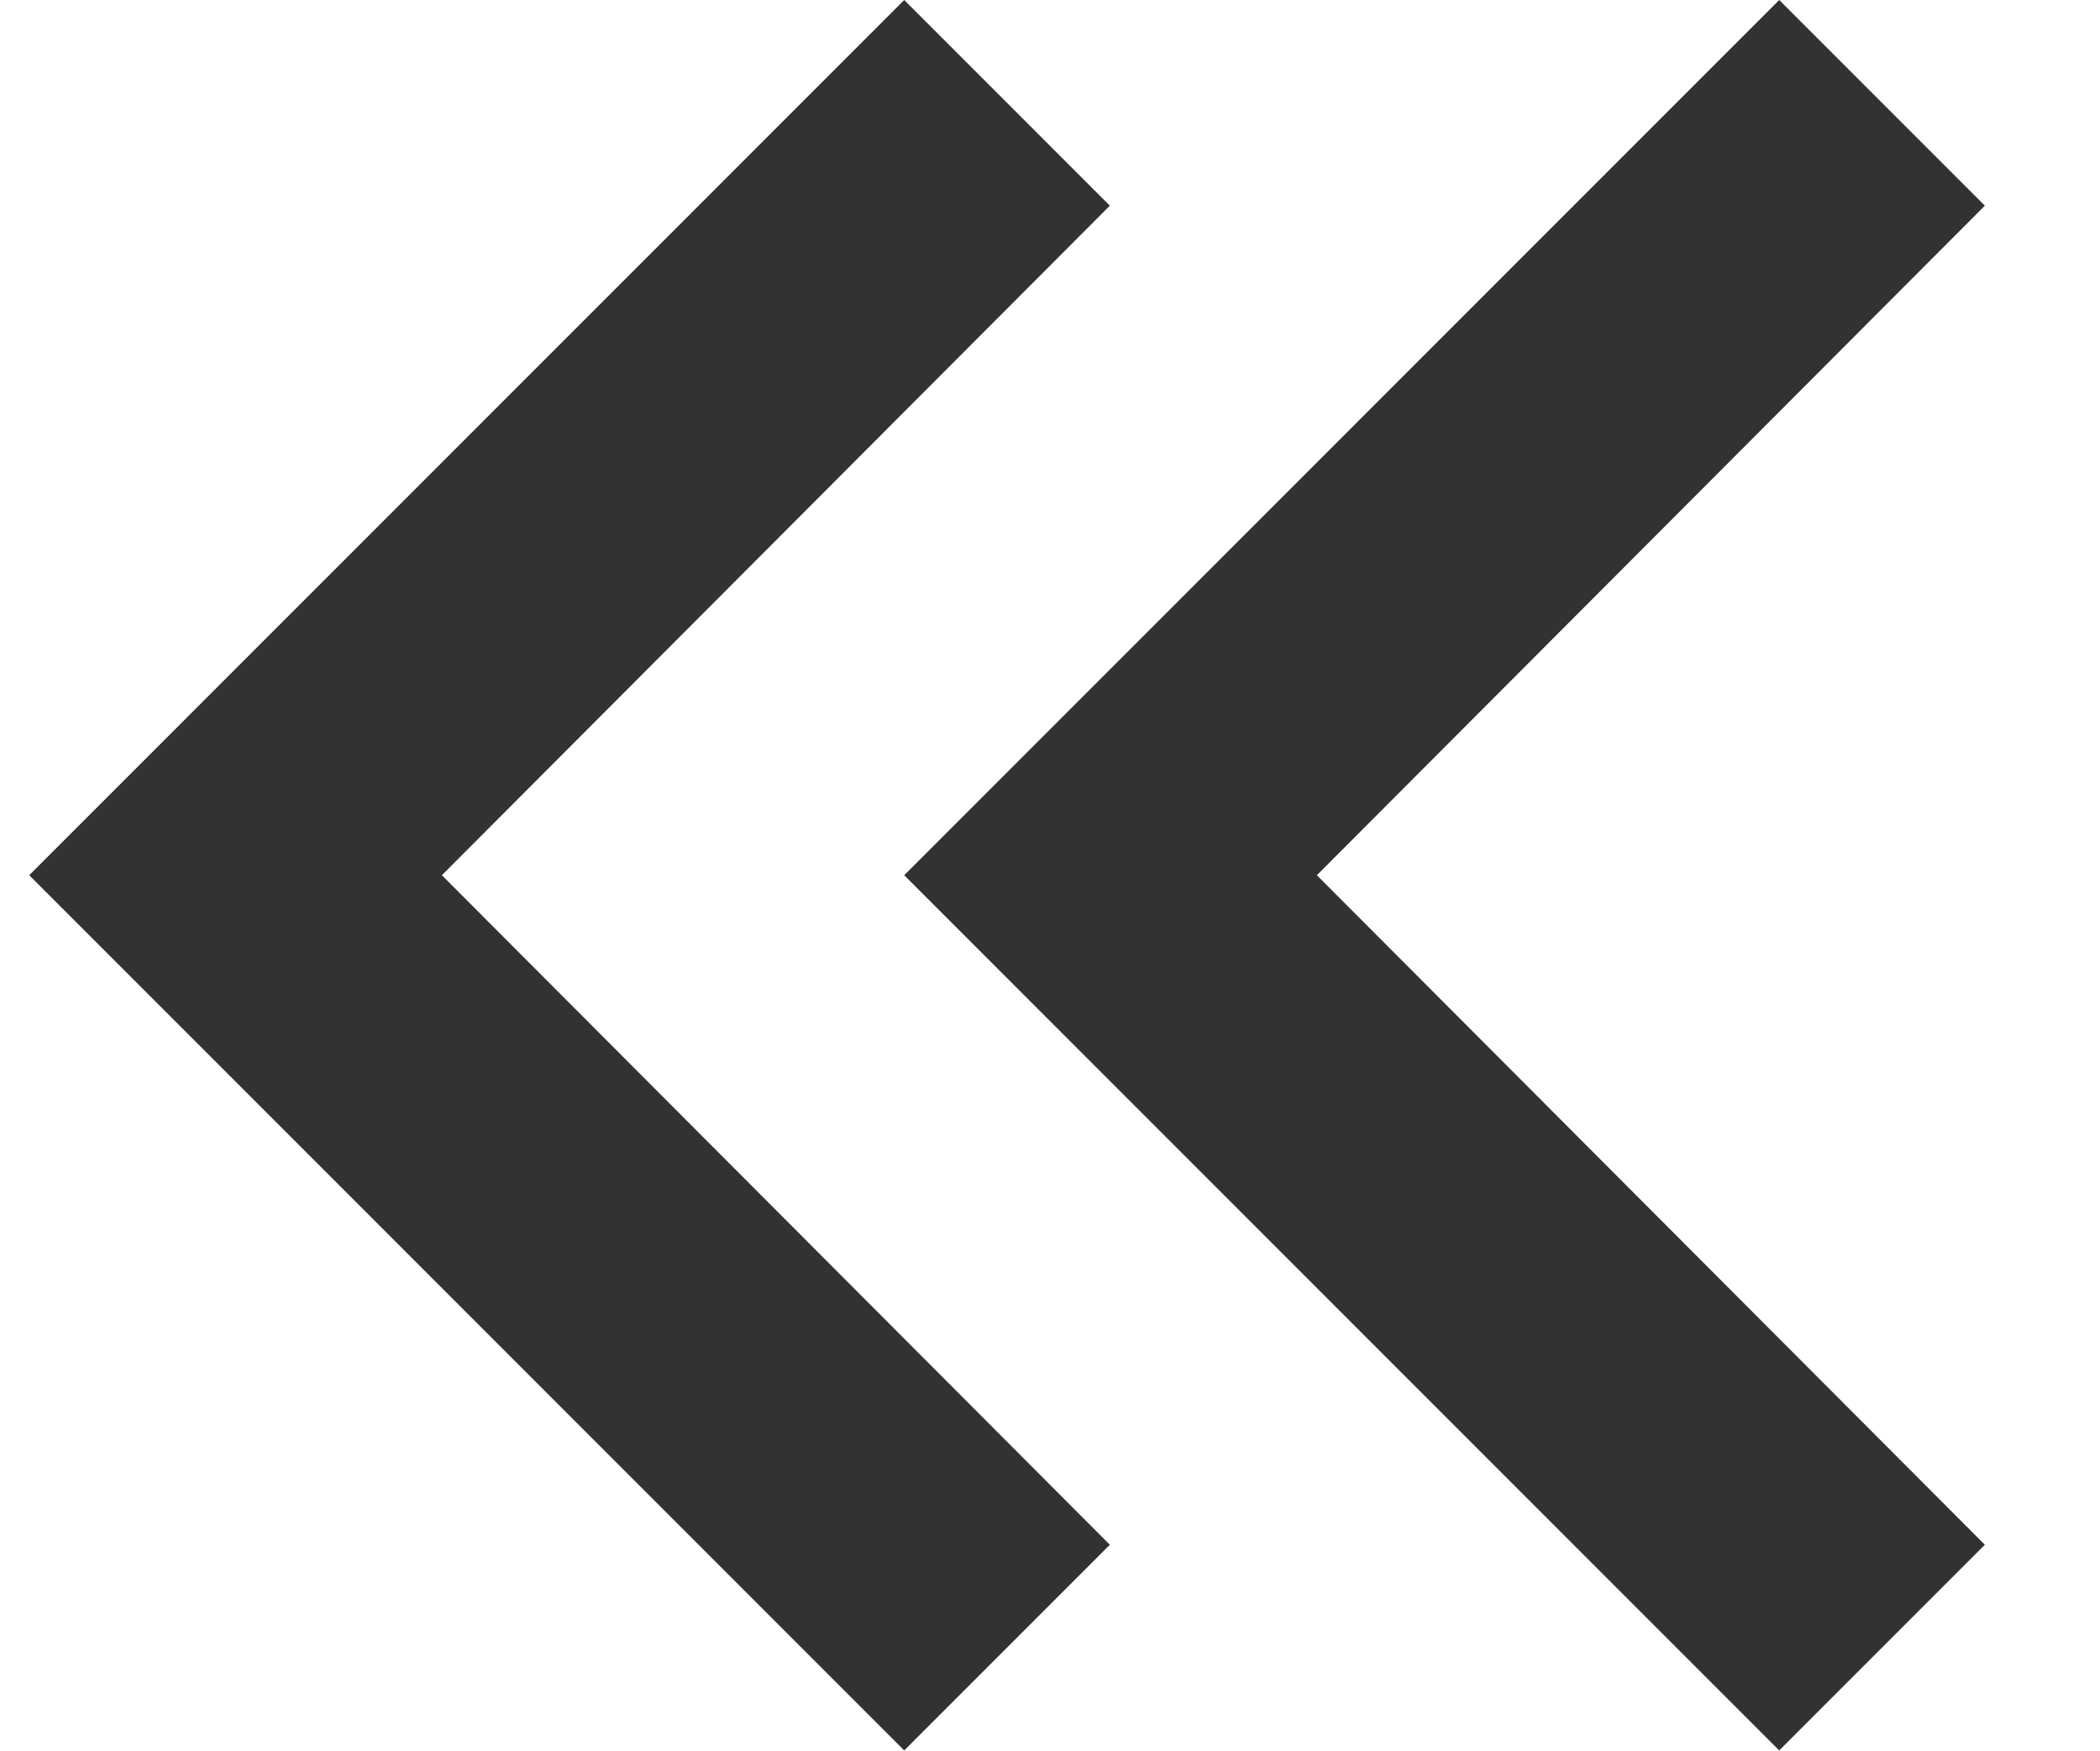
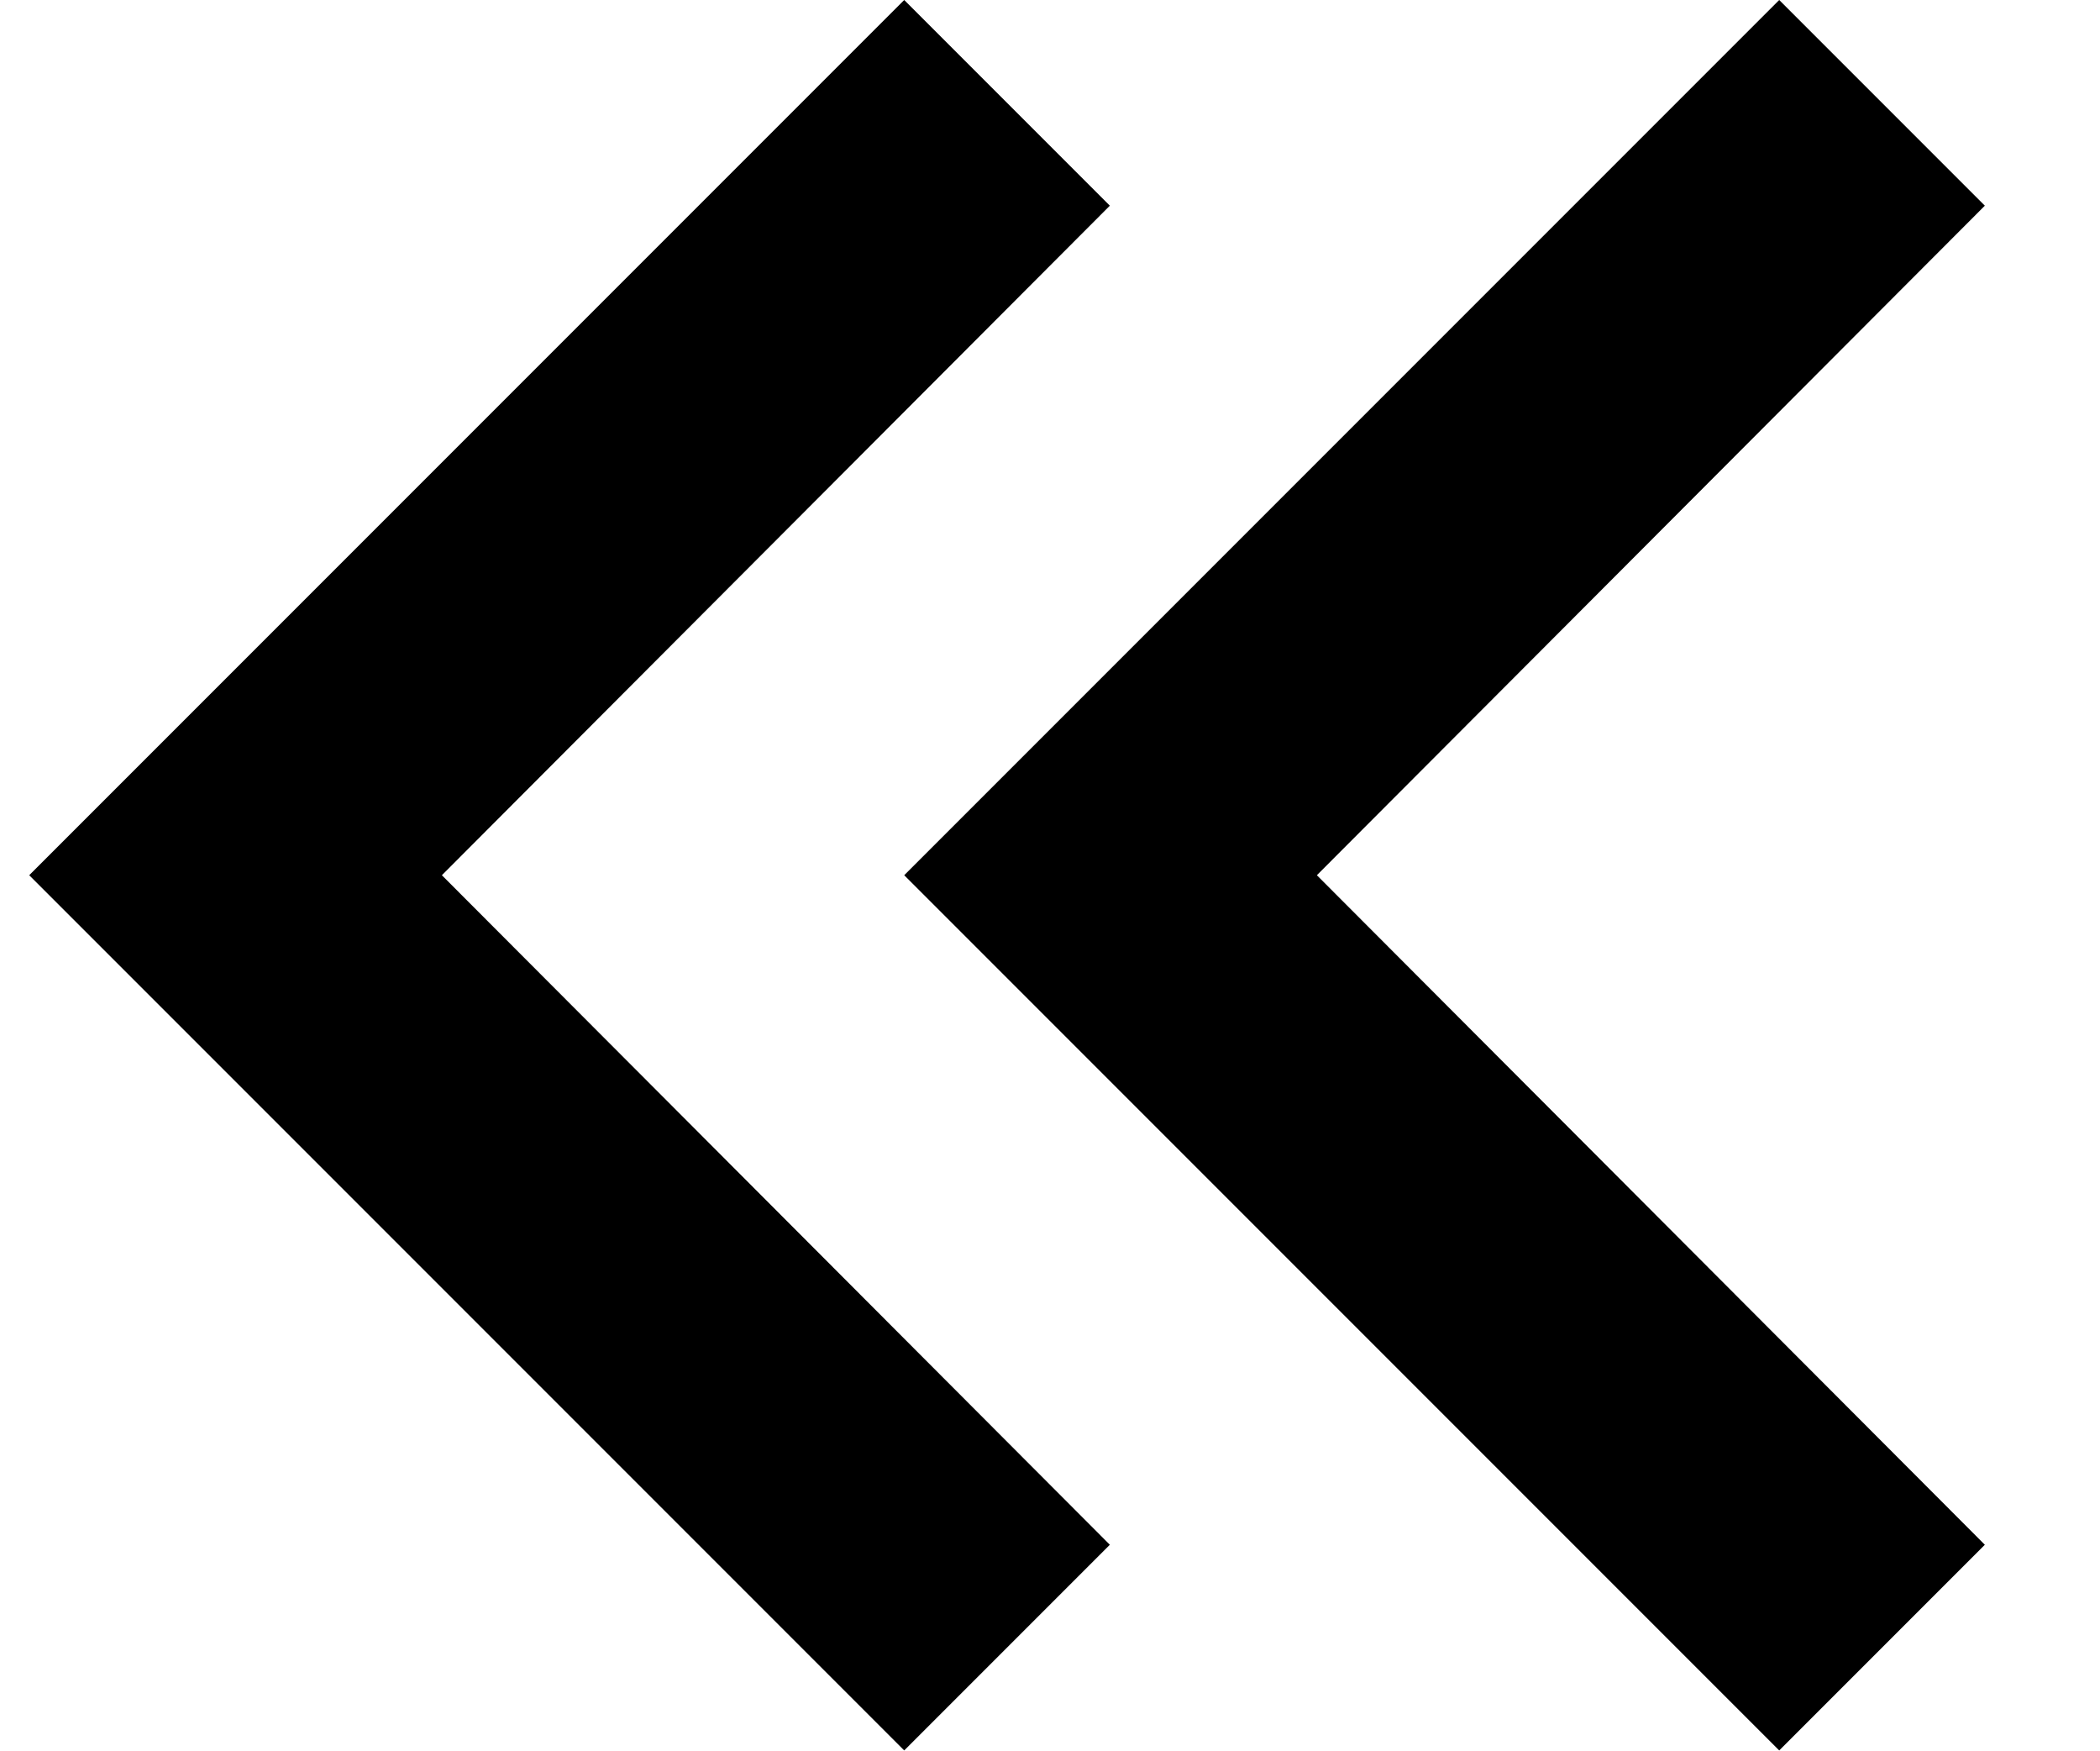
<svg xmlns="http://www.w3.org/2000/svg" width="12" height="10" viewBox="0 0 12 10" fill="none">
-   <path d="M11.342 1.175L10.167 0L5.167 5L10.167 10L11.342 8.825L7.525 5L11.342 1.175ZM6.342 1.175L5.167 0L0.167 5L5.167 10L6.342 8.825L2.525 5L6.342 1.175Z" fill="#323232" />
+   <path d="M11.342 1.175L10.167 0L5.167 5L10.167 10L11.342 8.825L7.525 5L11.342 1.175ZM6.342 1.175L5.167 0L0.167 5L5.167 10L6.342 8.825L2.525 5L6.342 1.175Z" fill="currentColor" />
</svg>
